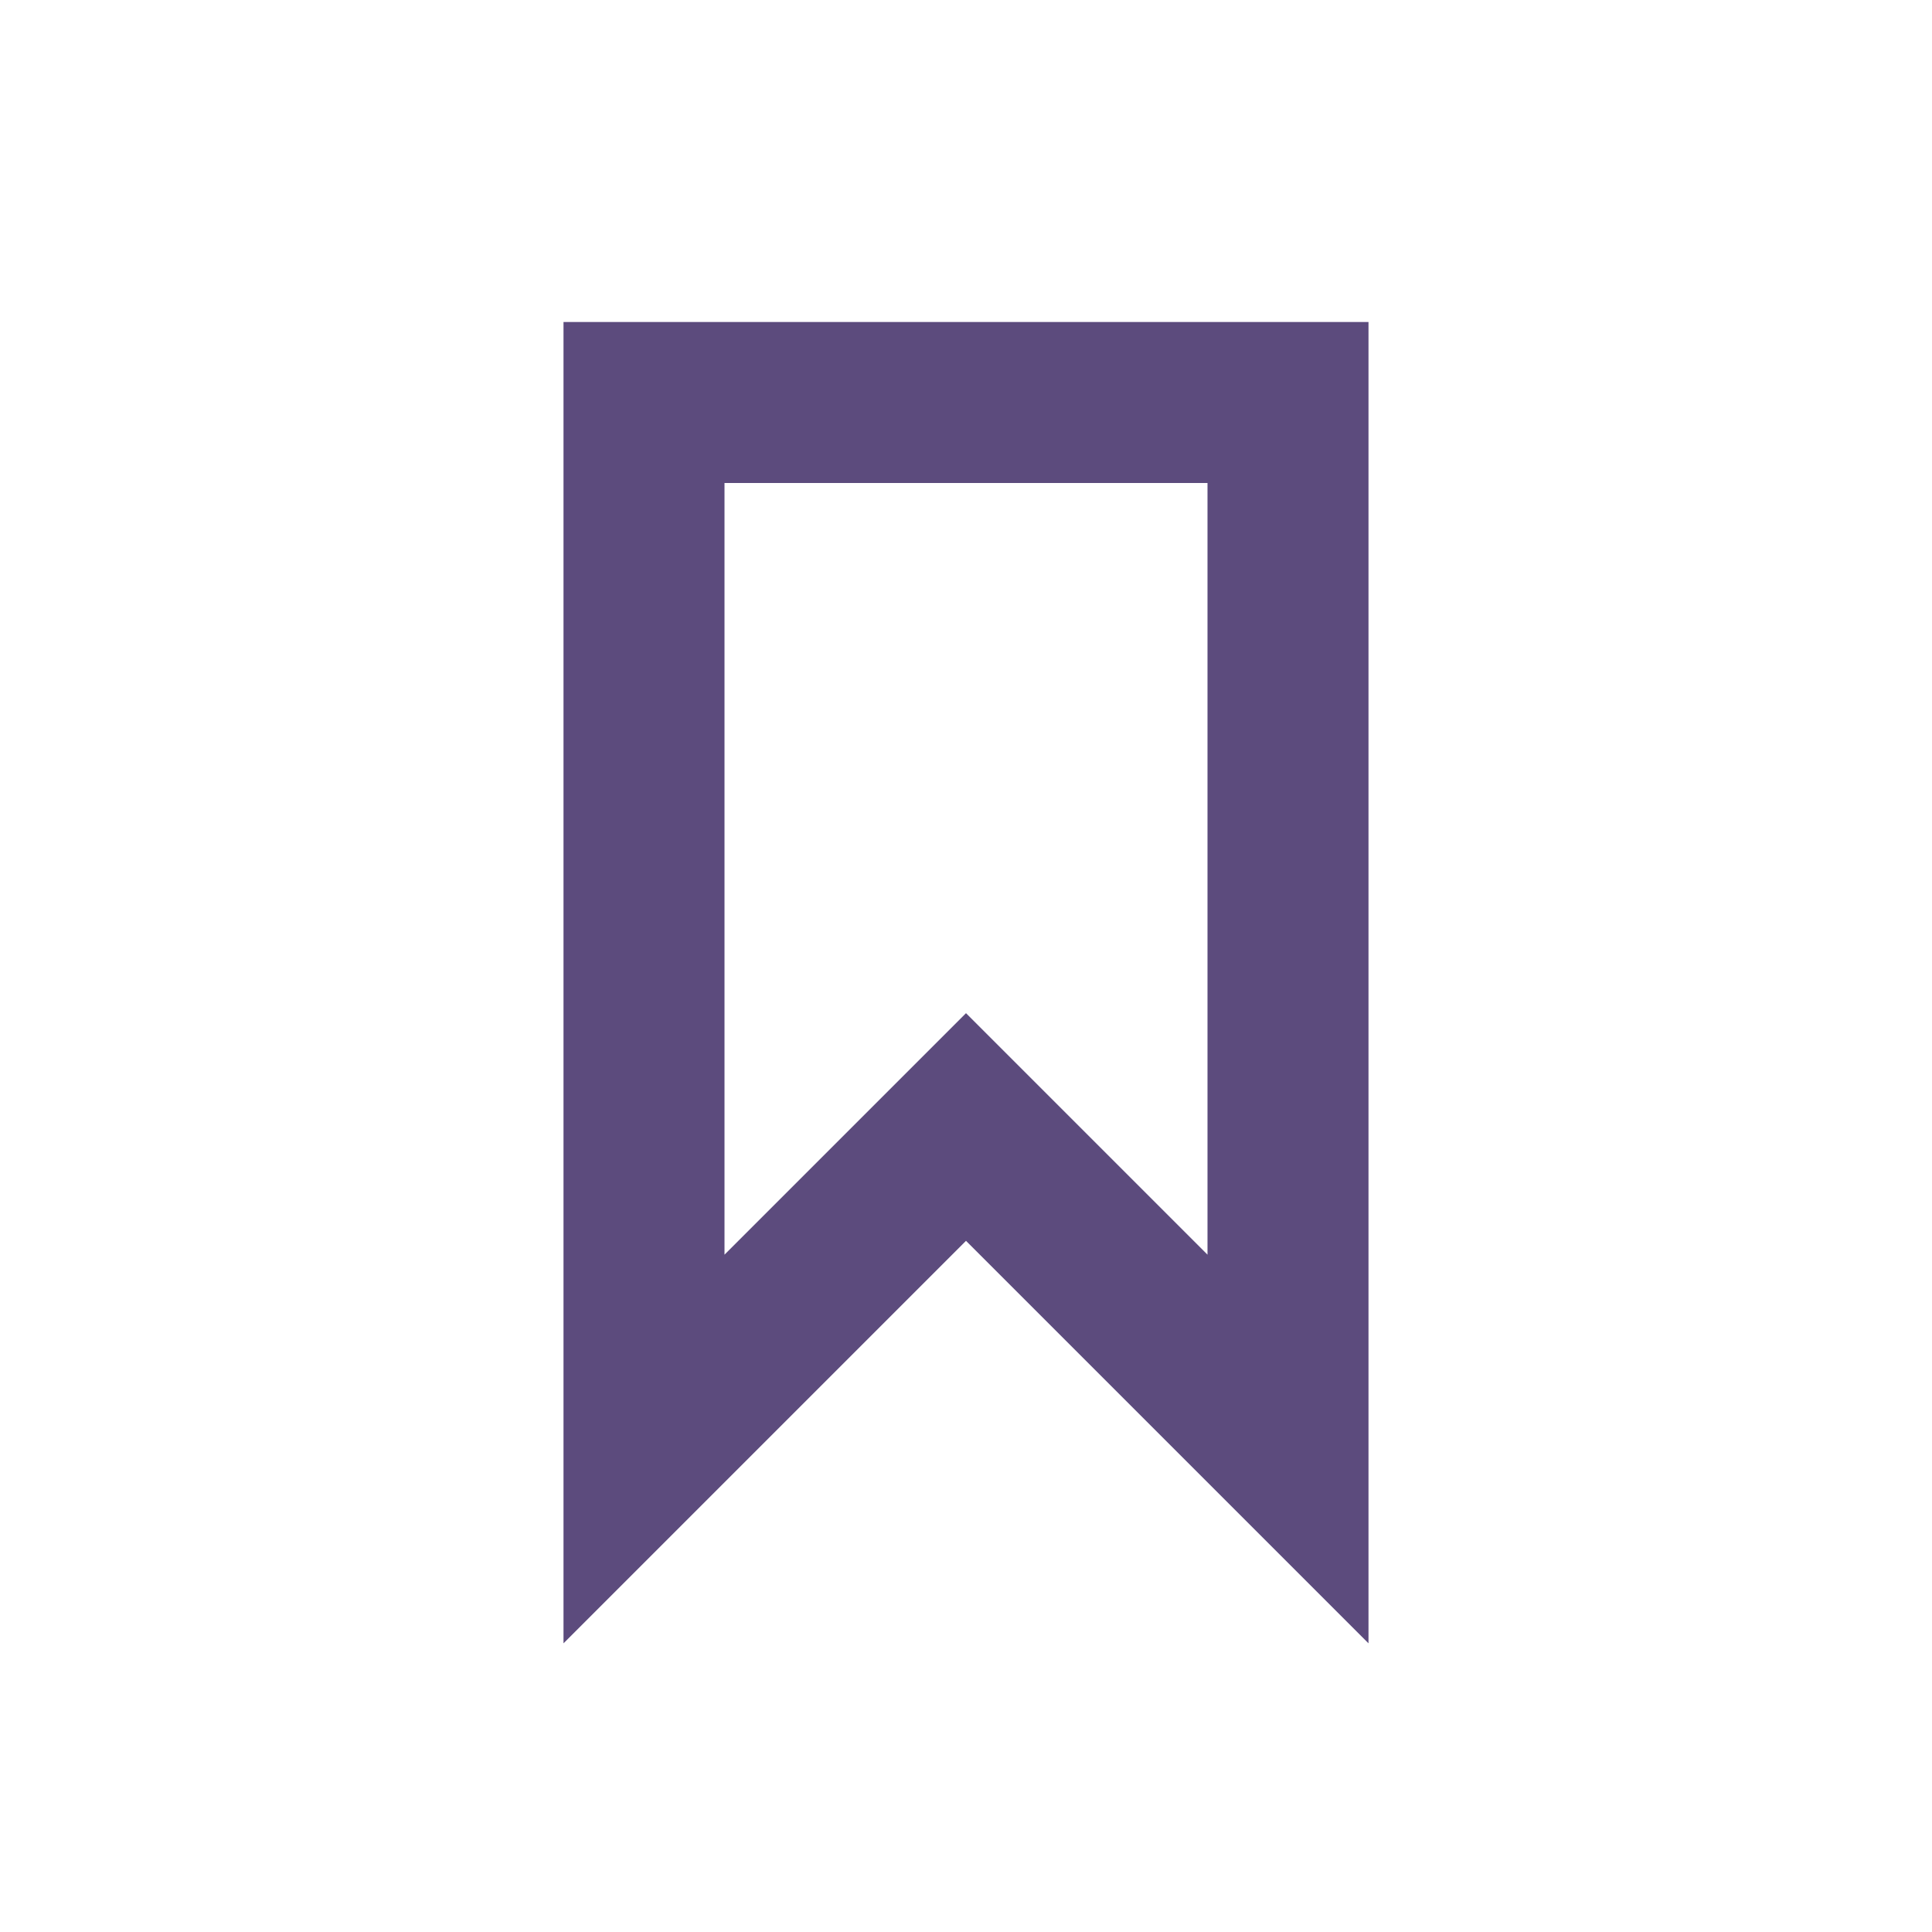
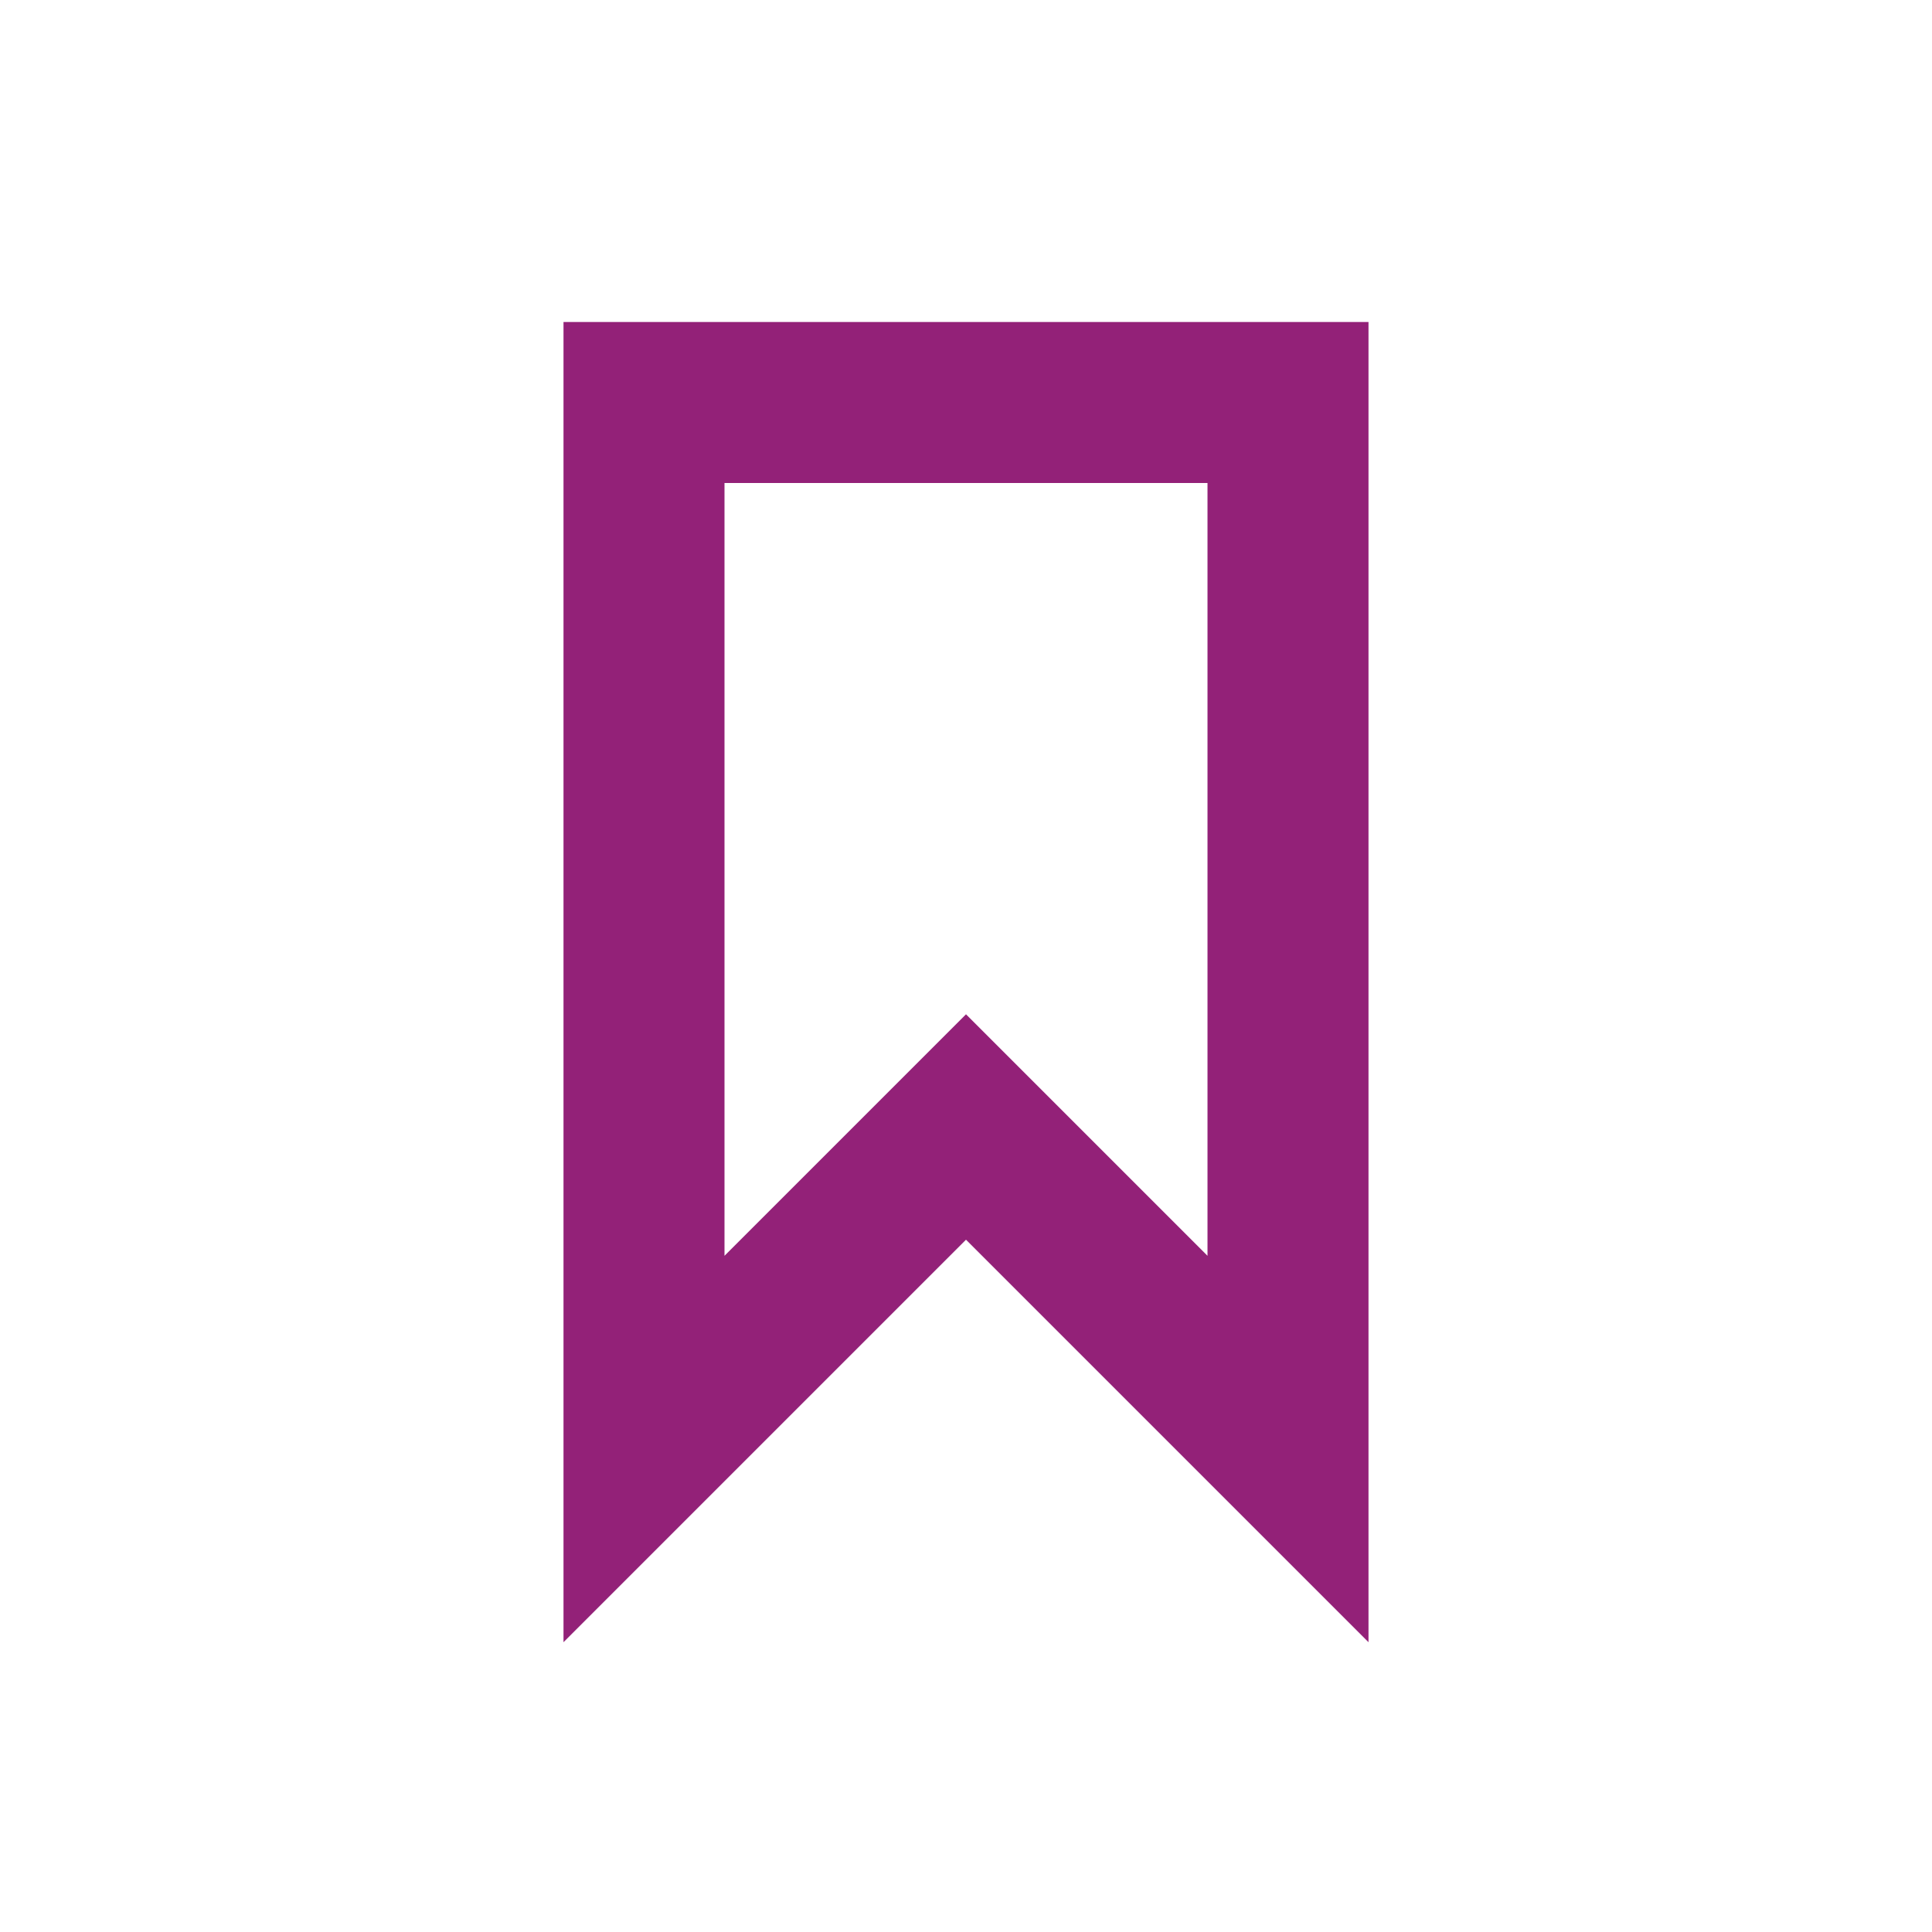
- <svg xmlns="http://www.w3.org/2000/svg" width="24px" height="24px" viewBox="0 0 24 24" version="1.1">
-   <g id="Artboard" stroke="none" stroke-width="1" fill="none" fill-rule="evenodd">
+ <svg xmlns="http://www.w3.org/2000/svg" version="1.1" id="Layer_1" x="0px" y="0px" viewBox="0 0 24 24" style="enable-background:new 0 0 24 24;" xml:space="preserve">
+   <style type="text/css">
+ 	.st0{fill:#932178;}
+ 	.st1{fill:none;}
+ </style>
+   <g id="Artboard">
    <g id="ic-label" transform="translate(2, 2)">
-       <g id="Group_8996" transform="translate(5, 2)" fill="#5C4B7D" fill-rule="nonzero">
-         <path d="M10,16.414 L5,11.414 L0,16.414 L0,0 L10,0 L10,16.414 Z M5,8.586 L8,11.586 L8,2 L2,2 L2,11.586 L5,8.586 Z" id="Path_18961" />
+       <g id="Group_8996" transform="translate(5, 2)">
+         <path id="Path_18961" class="st0" d="M10,16.4l-5-5l-5,5V0h10V16.4z M5,8.6l3,3V2H2v9.6L5,8.6z" />
      </g>
-       <polygon id="Rectangle_4641" points="0 0 20 0 20 20 0 20" />
+       <polygon id="Rectangle_4641" class="st1" points="0,0 20,0 20,20 0,20   " />
    </g>
  </g>
</svg>
